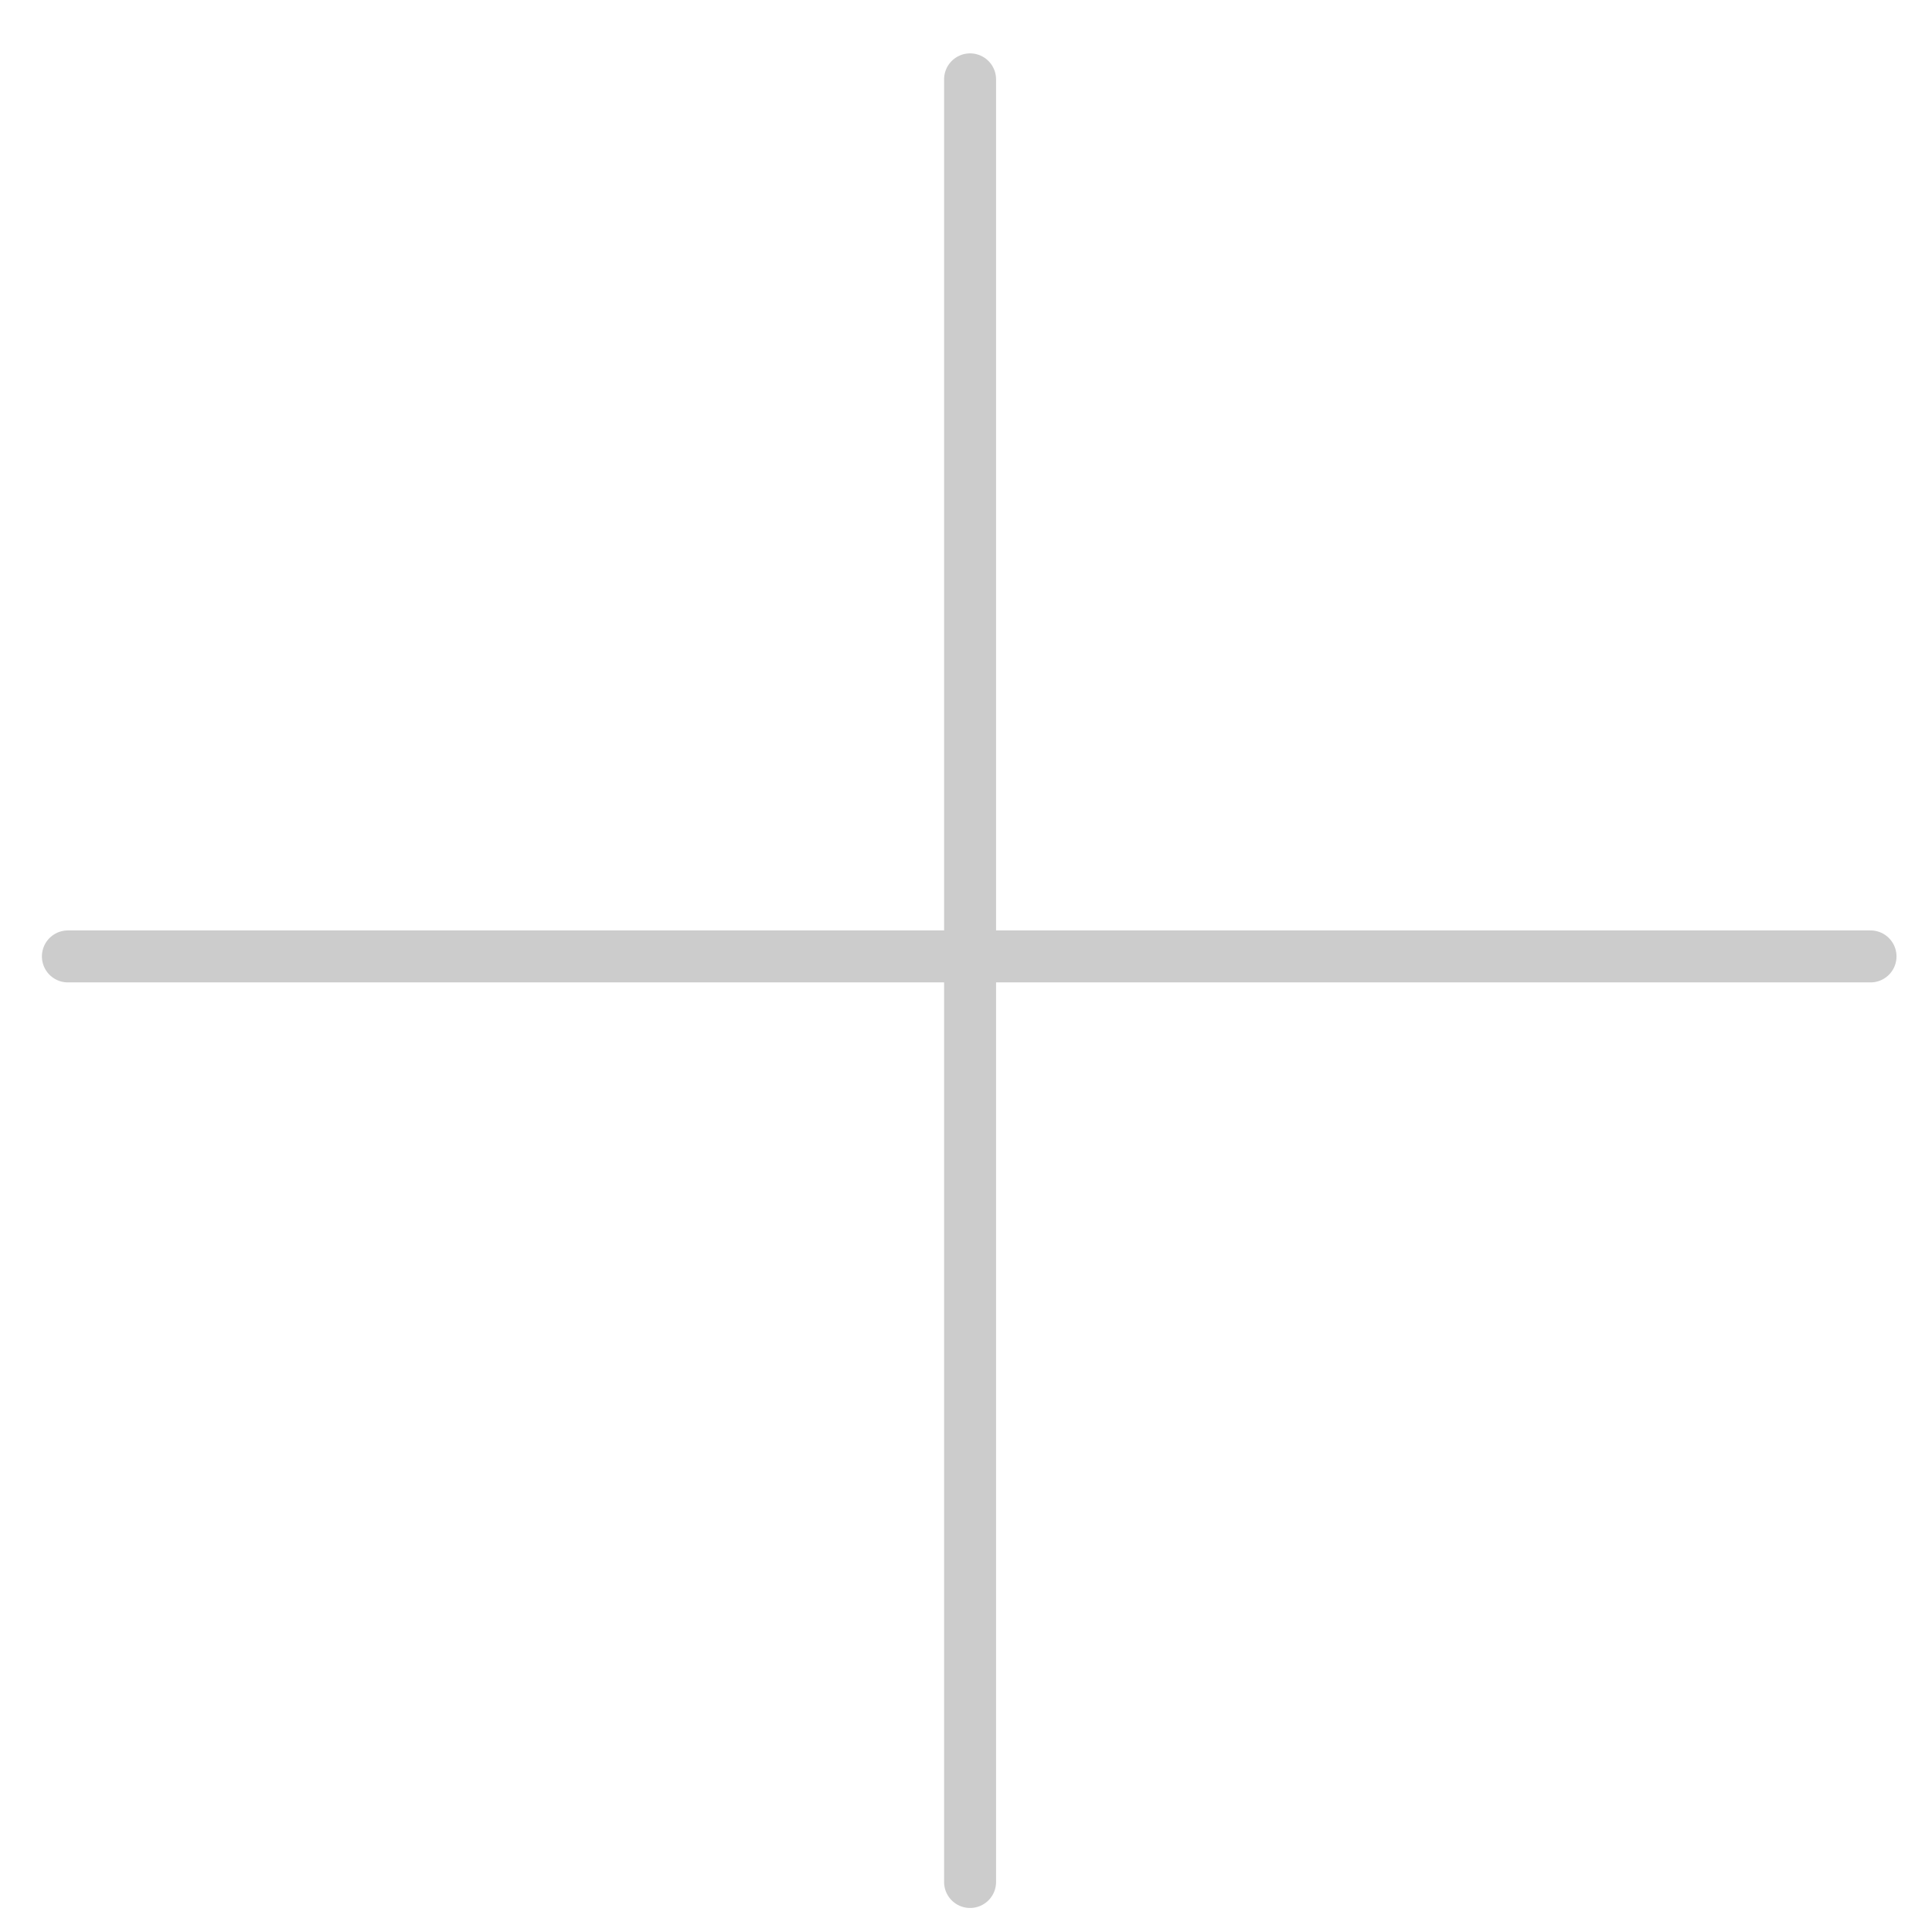
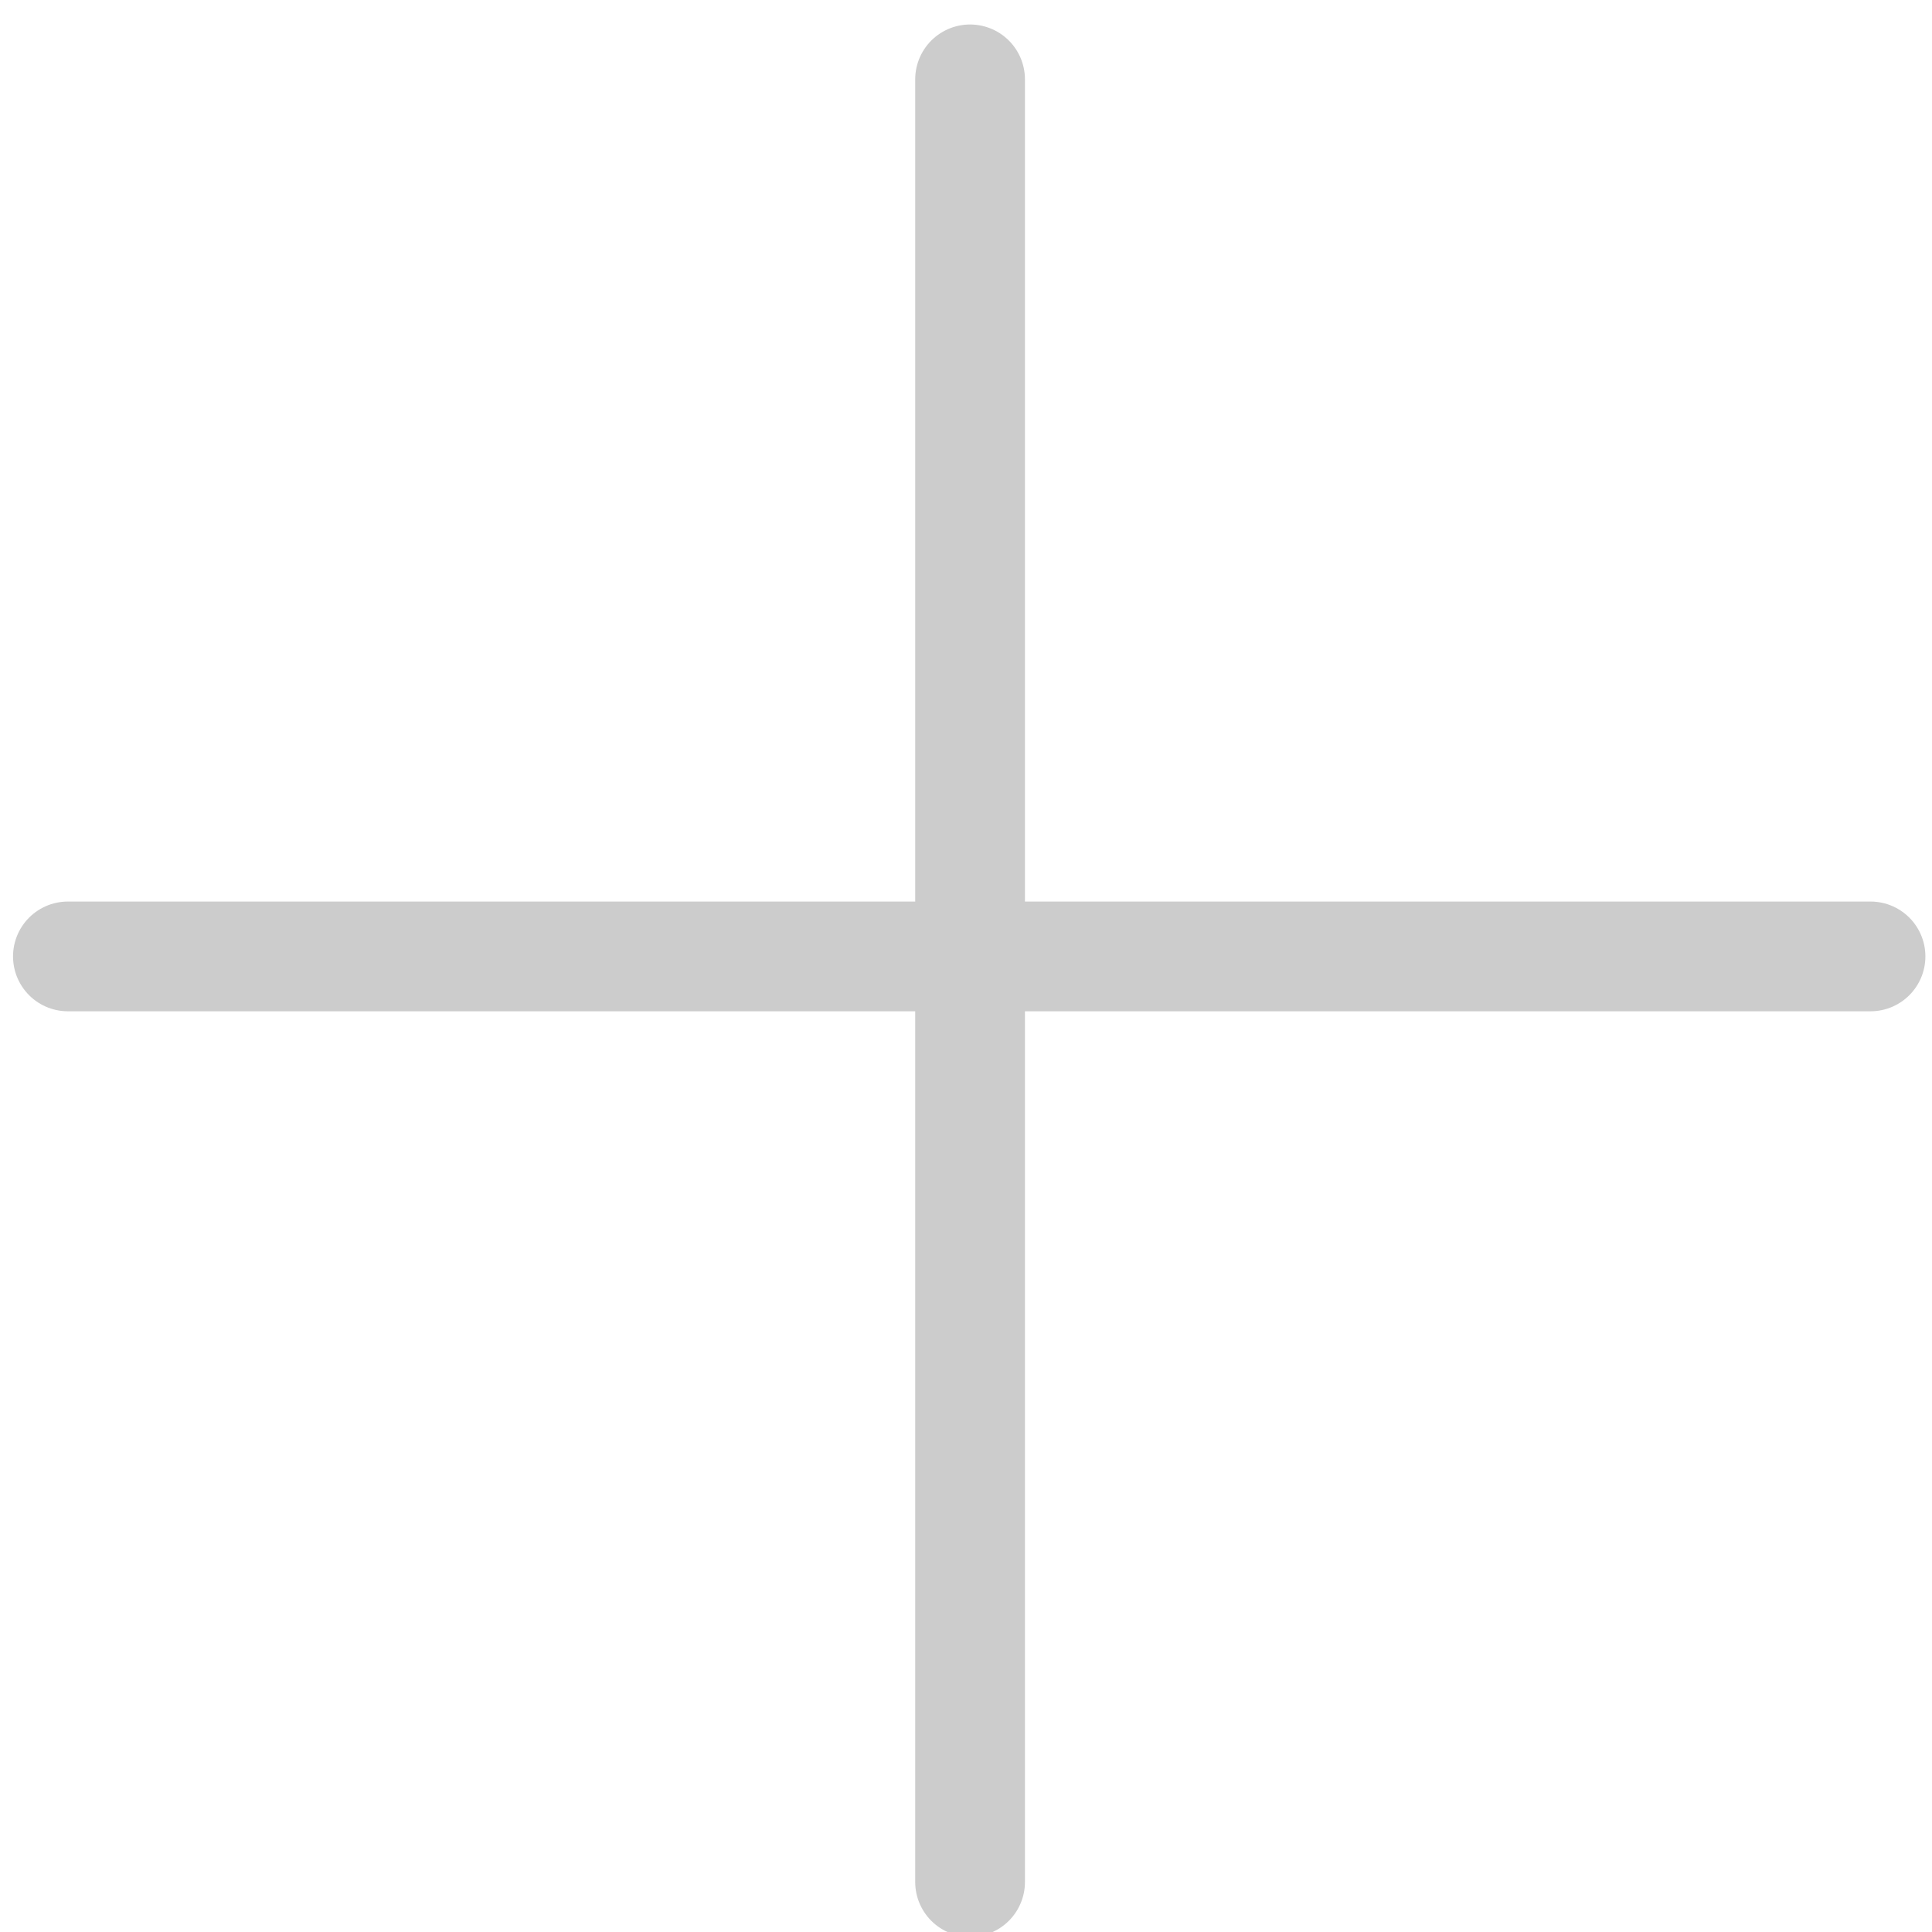
<svg xmlns="http://www.w3.org/2000/svg" width="25.283" height="25.283" viewBox="0 0 6.69 6.69" version="1.1" id="svg8">
  <defs id="defs2" />
  <g id="layer1" transform="translate(-31.84289,-114.6332)">
-     <path style="fill:#cccccc;fill-opacity:1;stroke:#cccccc;stroke-width:0.18;stroke-linecap:round;stroke-linejoin:round;stroke-miterlimit:4;stroke-dasharray:none;stroke-opacity:1" d="m 35.202,114.908 c 0,6.242 0,6.242 0,6.242" id="path851" />
-     <path style="fill:#cccccc;fill-opacity:1;stroke:#cccccc;stroke-width:0.18;stroke-linecap:round;stroke-linejoin:round;stroke-miterlimit:4;stroke-dasharray:none;stroke-opacity:1" d="m 38.32,117.945 c -6.242,0 -6.242,0 -6.242,0" id="path851-1" />
+     <path style="fill:#cccccc;fill-opacity:1;stroke:#cccccc;stroke-width:0.38;stroke-linecap:round;stroke-linejoin:round;stroke-miterlimit:4;stroke-dasharray:none;stroke-opacity:1" d="m 35.202,114.908 c 0,6.242 0,6.242 0,6.242" id="path851" />
+     <path style="fill:#cccccc;fill-opacity:1;stroke:#cccccc;stroke-width:0.38;stroke-linecap:round;stroke-linejoin:round;stroke-miterlimit:4;stroke-dasharray:none;stroke-opacity:1" d="m 38.32,117.945 c -6.242,0 -6.242,0 -6.242,0" id="path851-1" />
  </g>
</svg>
